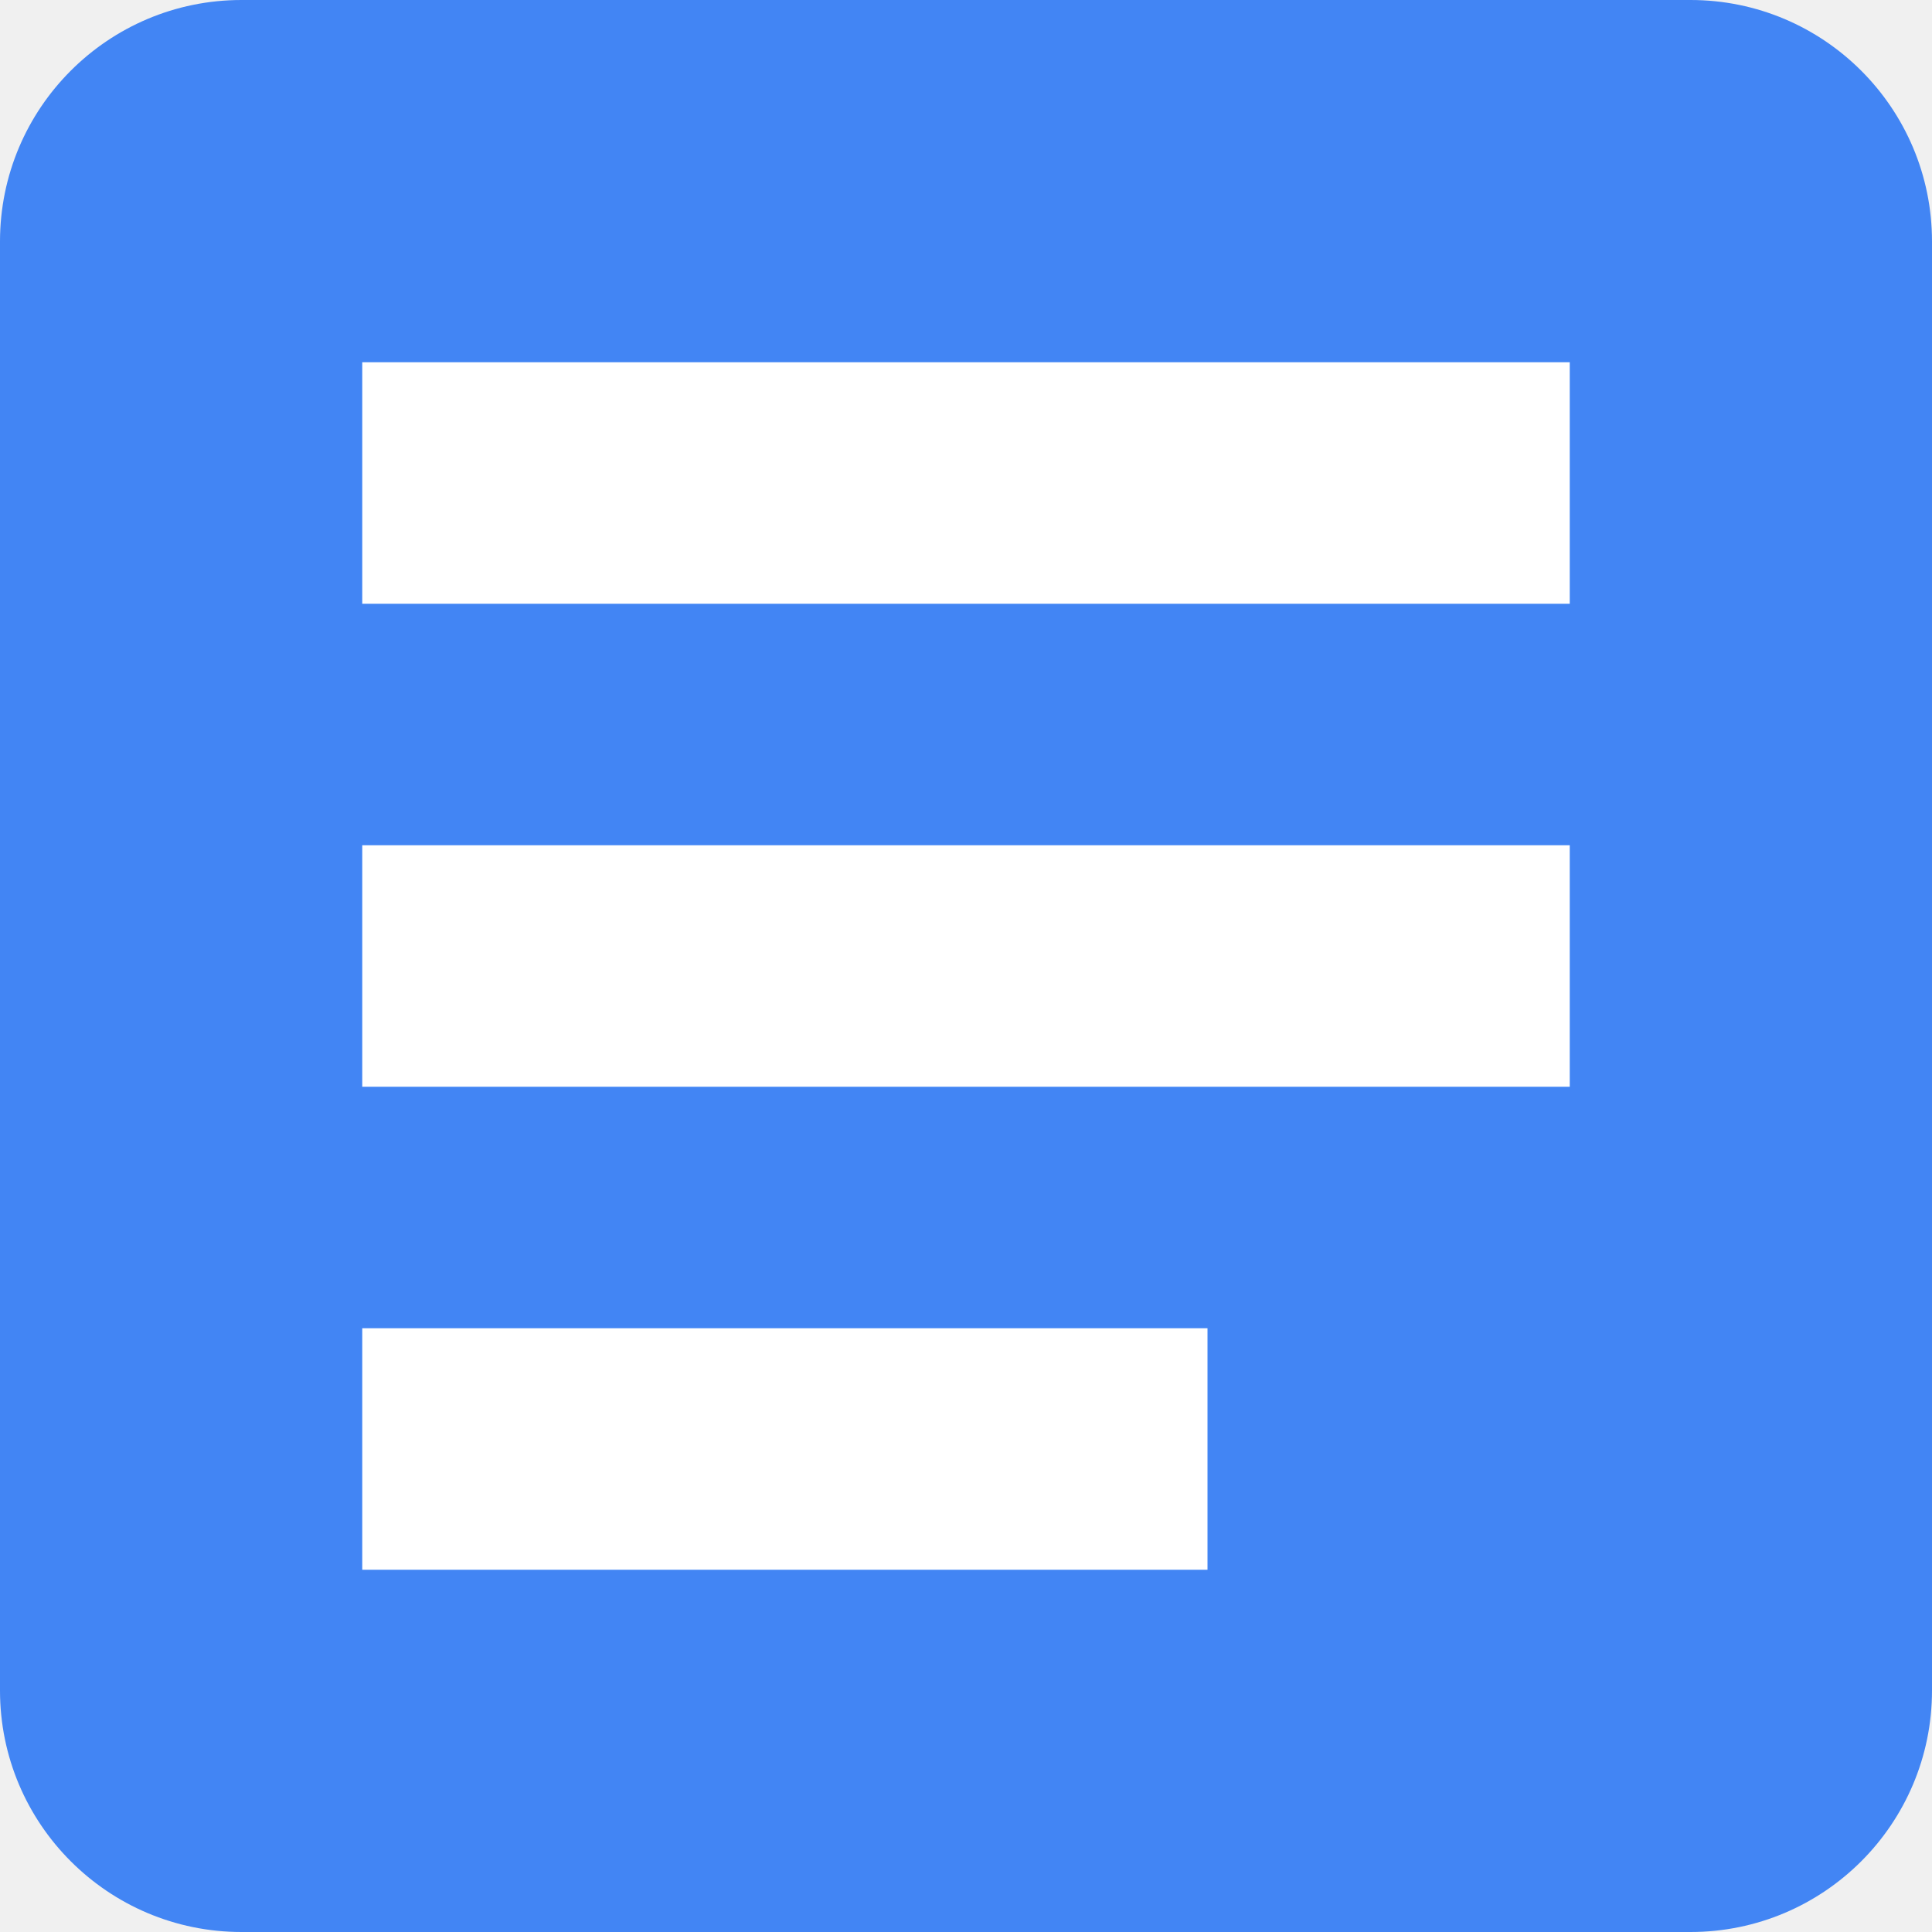
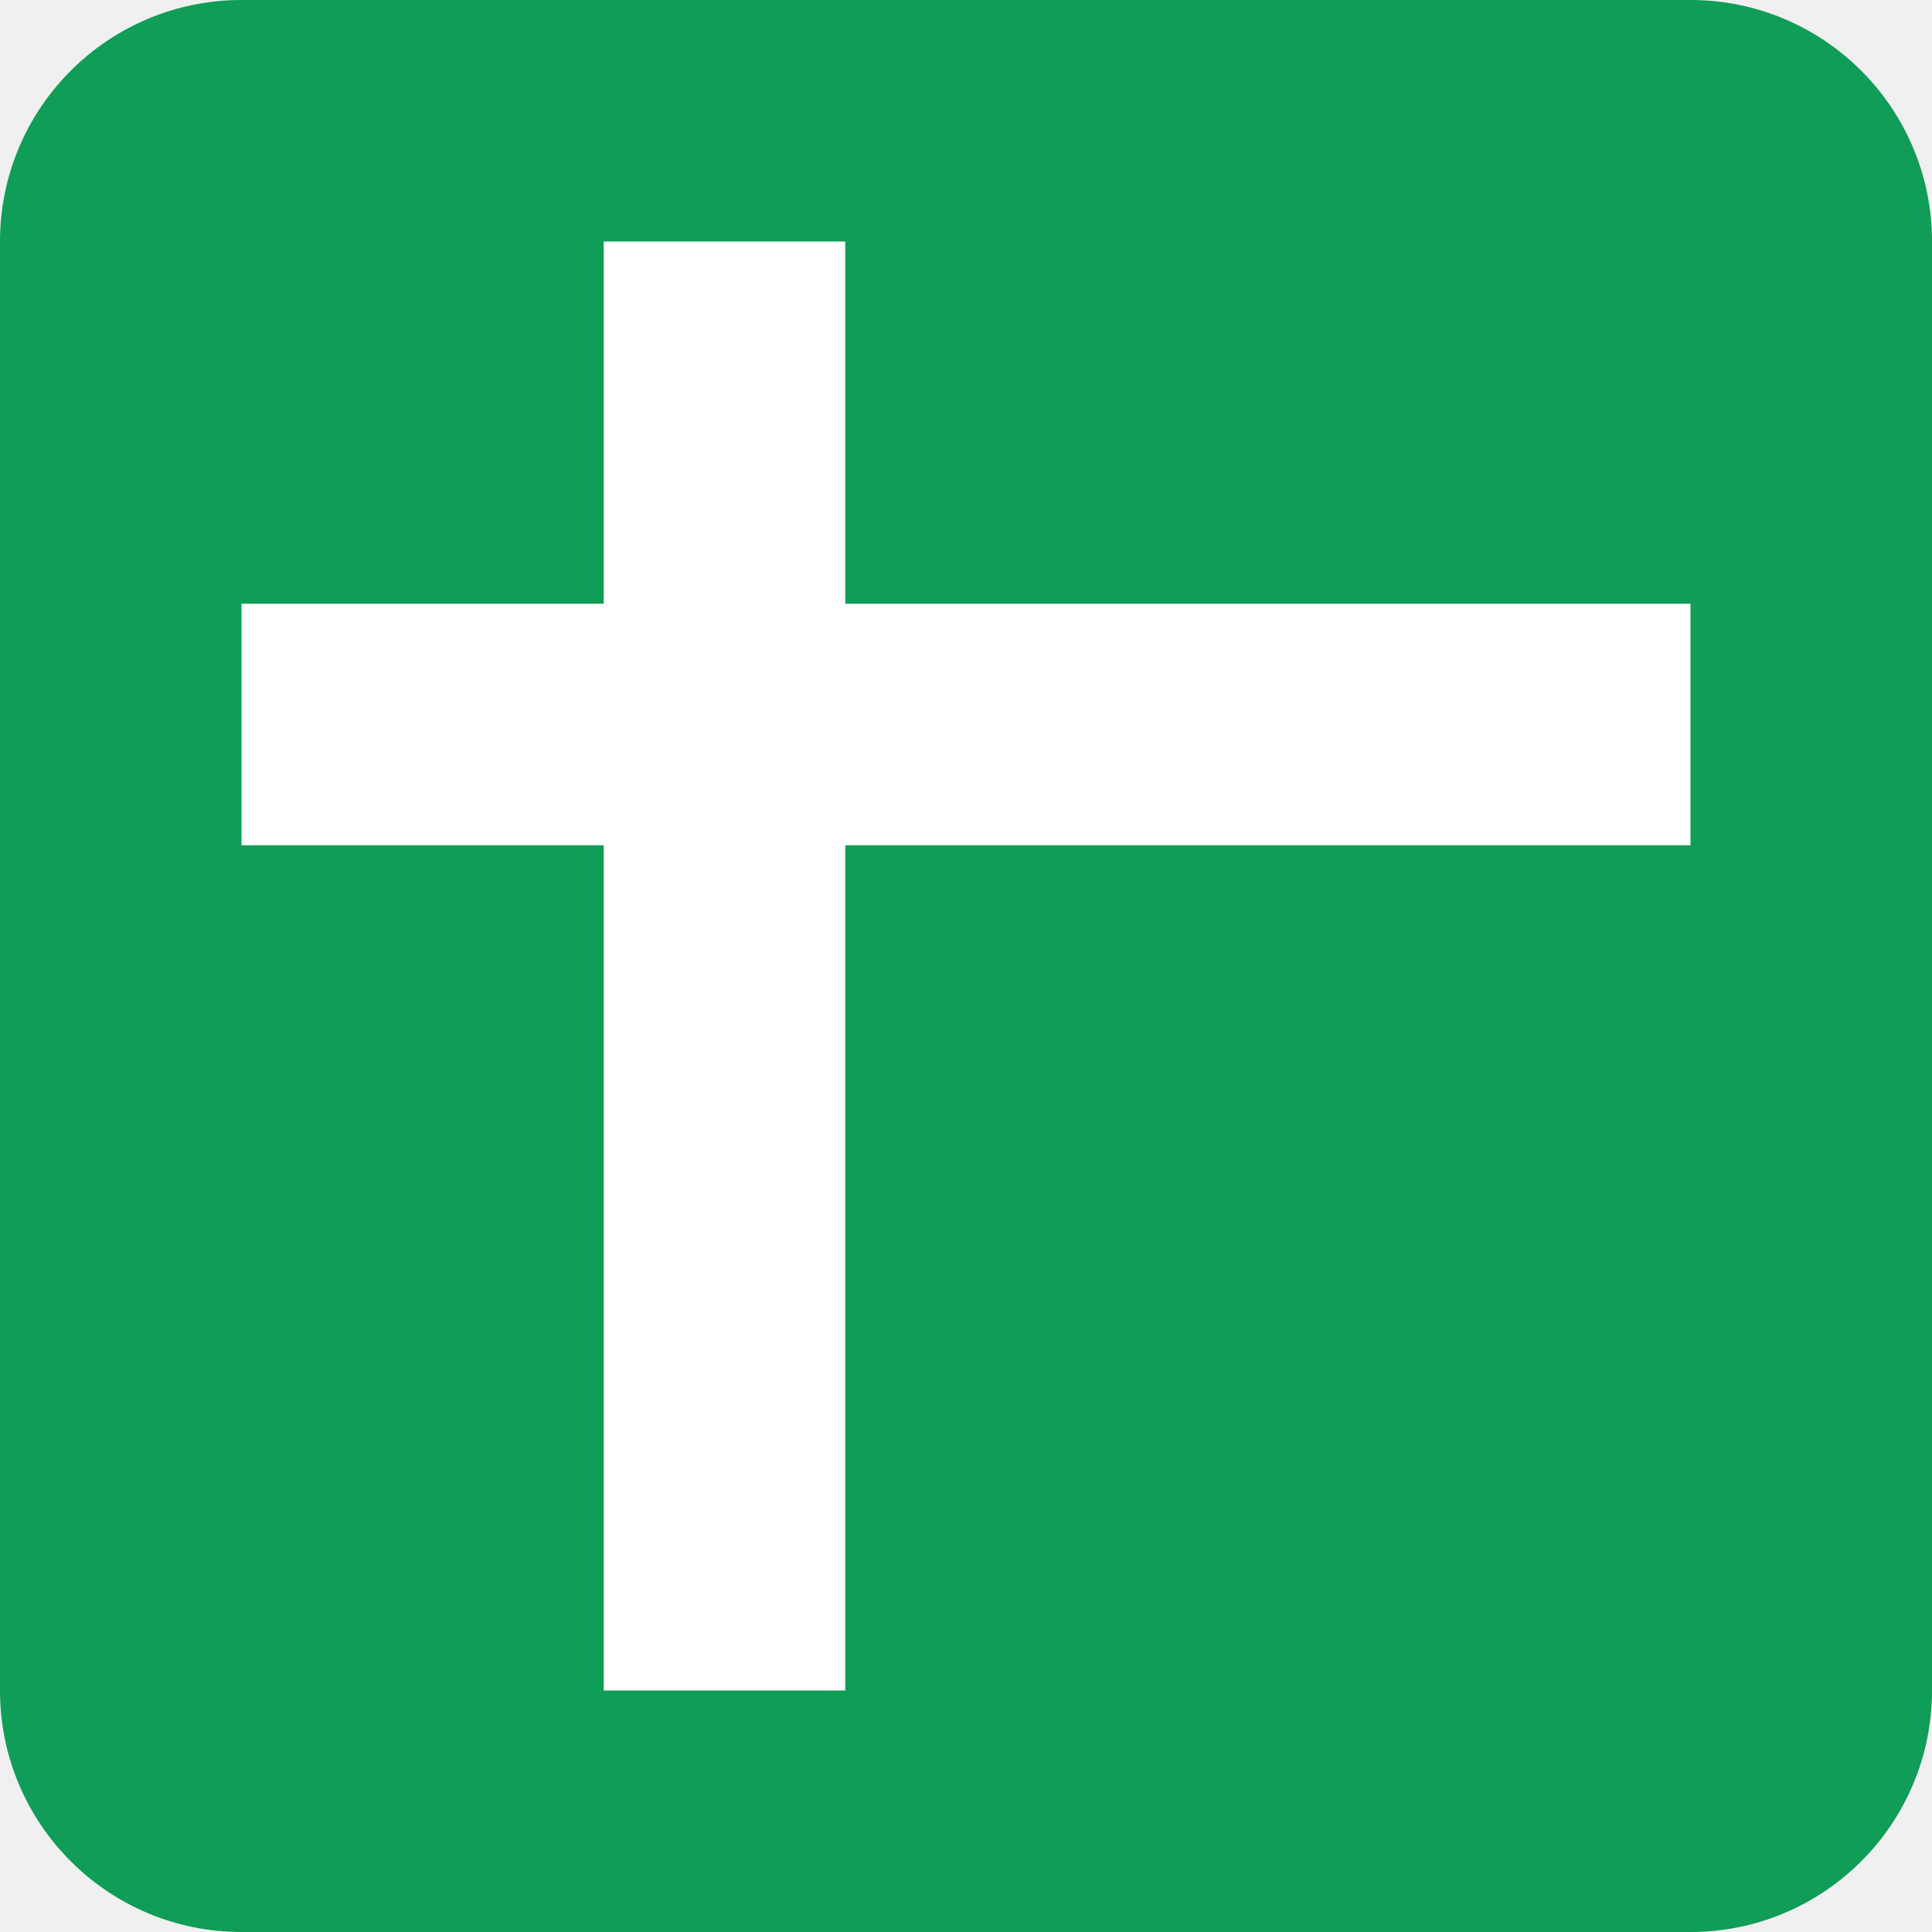
<svg xmlns="http://www.w3.org/2000/svg" viewBox="0 0 16 16" version="1.1" id="svg2">
  <defs id="defs4" />
-   <rect width="16" height="16" rx="2" ry="2" x="0" y="0" id="rect0" style="fill:#4285f4;fill-opacity:1;fill-rule:nonzero;stroke:none" />
-   <rect width="10" height="2" x="3" y="3" id="rect1" style="fill:#ffffff;fill-opacity:1;fill-rule:nonzero;stroke:none" />
-   <rect width="10" height="2" x="3" y="7" id="rect2" style="fill:#ffffff;fill-opacity:1;fill-rule:nonzero;stroke:none" />
-   <rect width="7" height="2" x="3" y="11" id="rect4" style="fill:#ffffff;fill-opacity:1;fill-rule:nonzero;stroke:none" />
+   <rect width="16" height="16" rx="2" ry="2" x="0" y="0" id="rect0" style="fill:#0f9d58;fill-opacity:1;fill-rule:nonzero;stroke:none" />
+   <rect width="2" height="12" x="5" y="2" id="rect1" style="fill:#ffffff;fill-opacity:1;fill-rule:nonzero;stroke:none" />
+   <rect width="12" height="2" x="2" y="5" id="rect2" style="fill:#ffffff;fill-opacity:1;fill-rule:nonzero;stroke:none" />
</svg>
